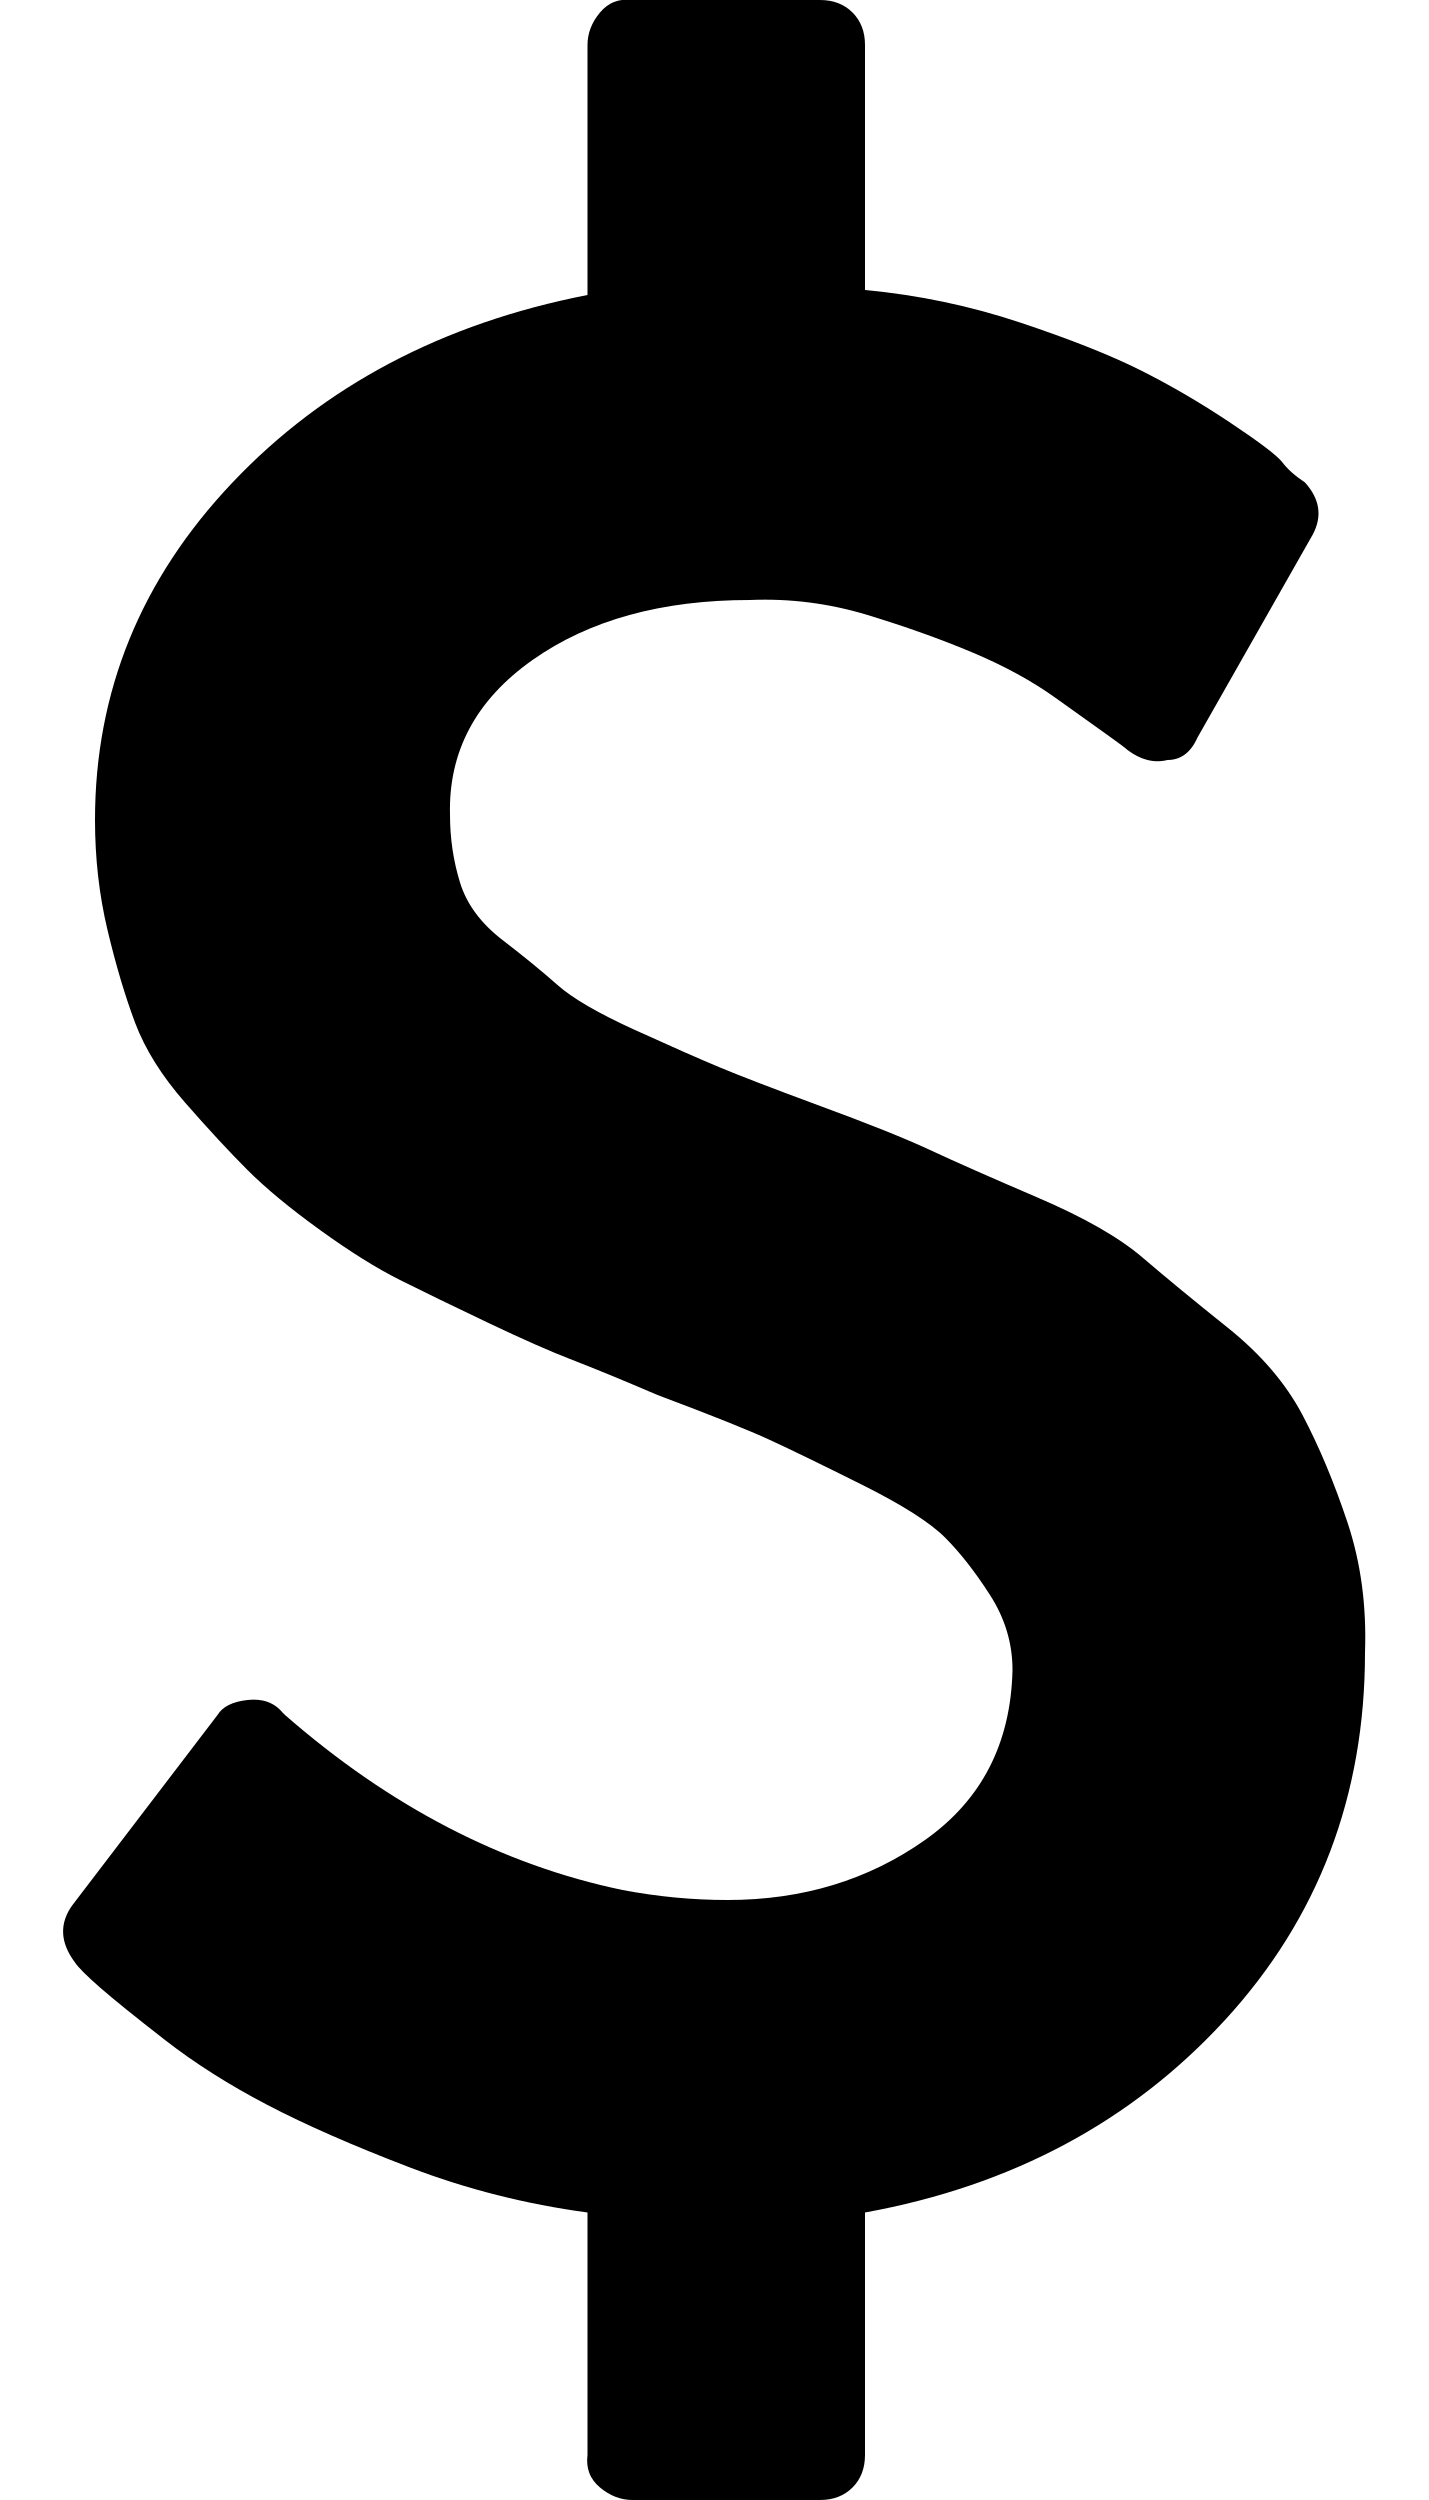
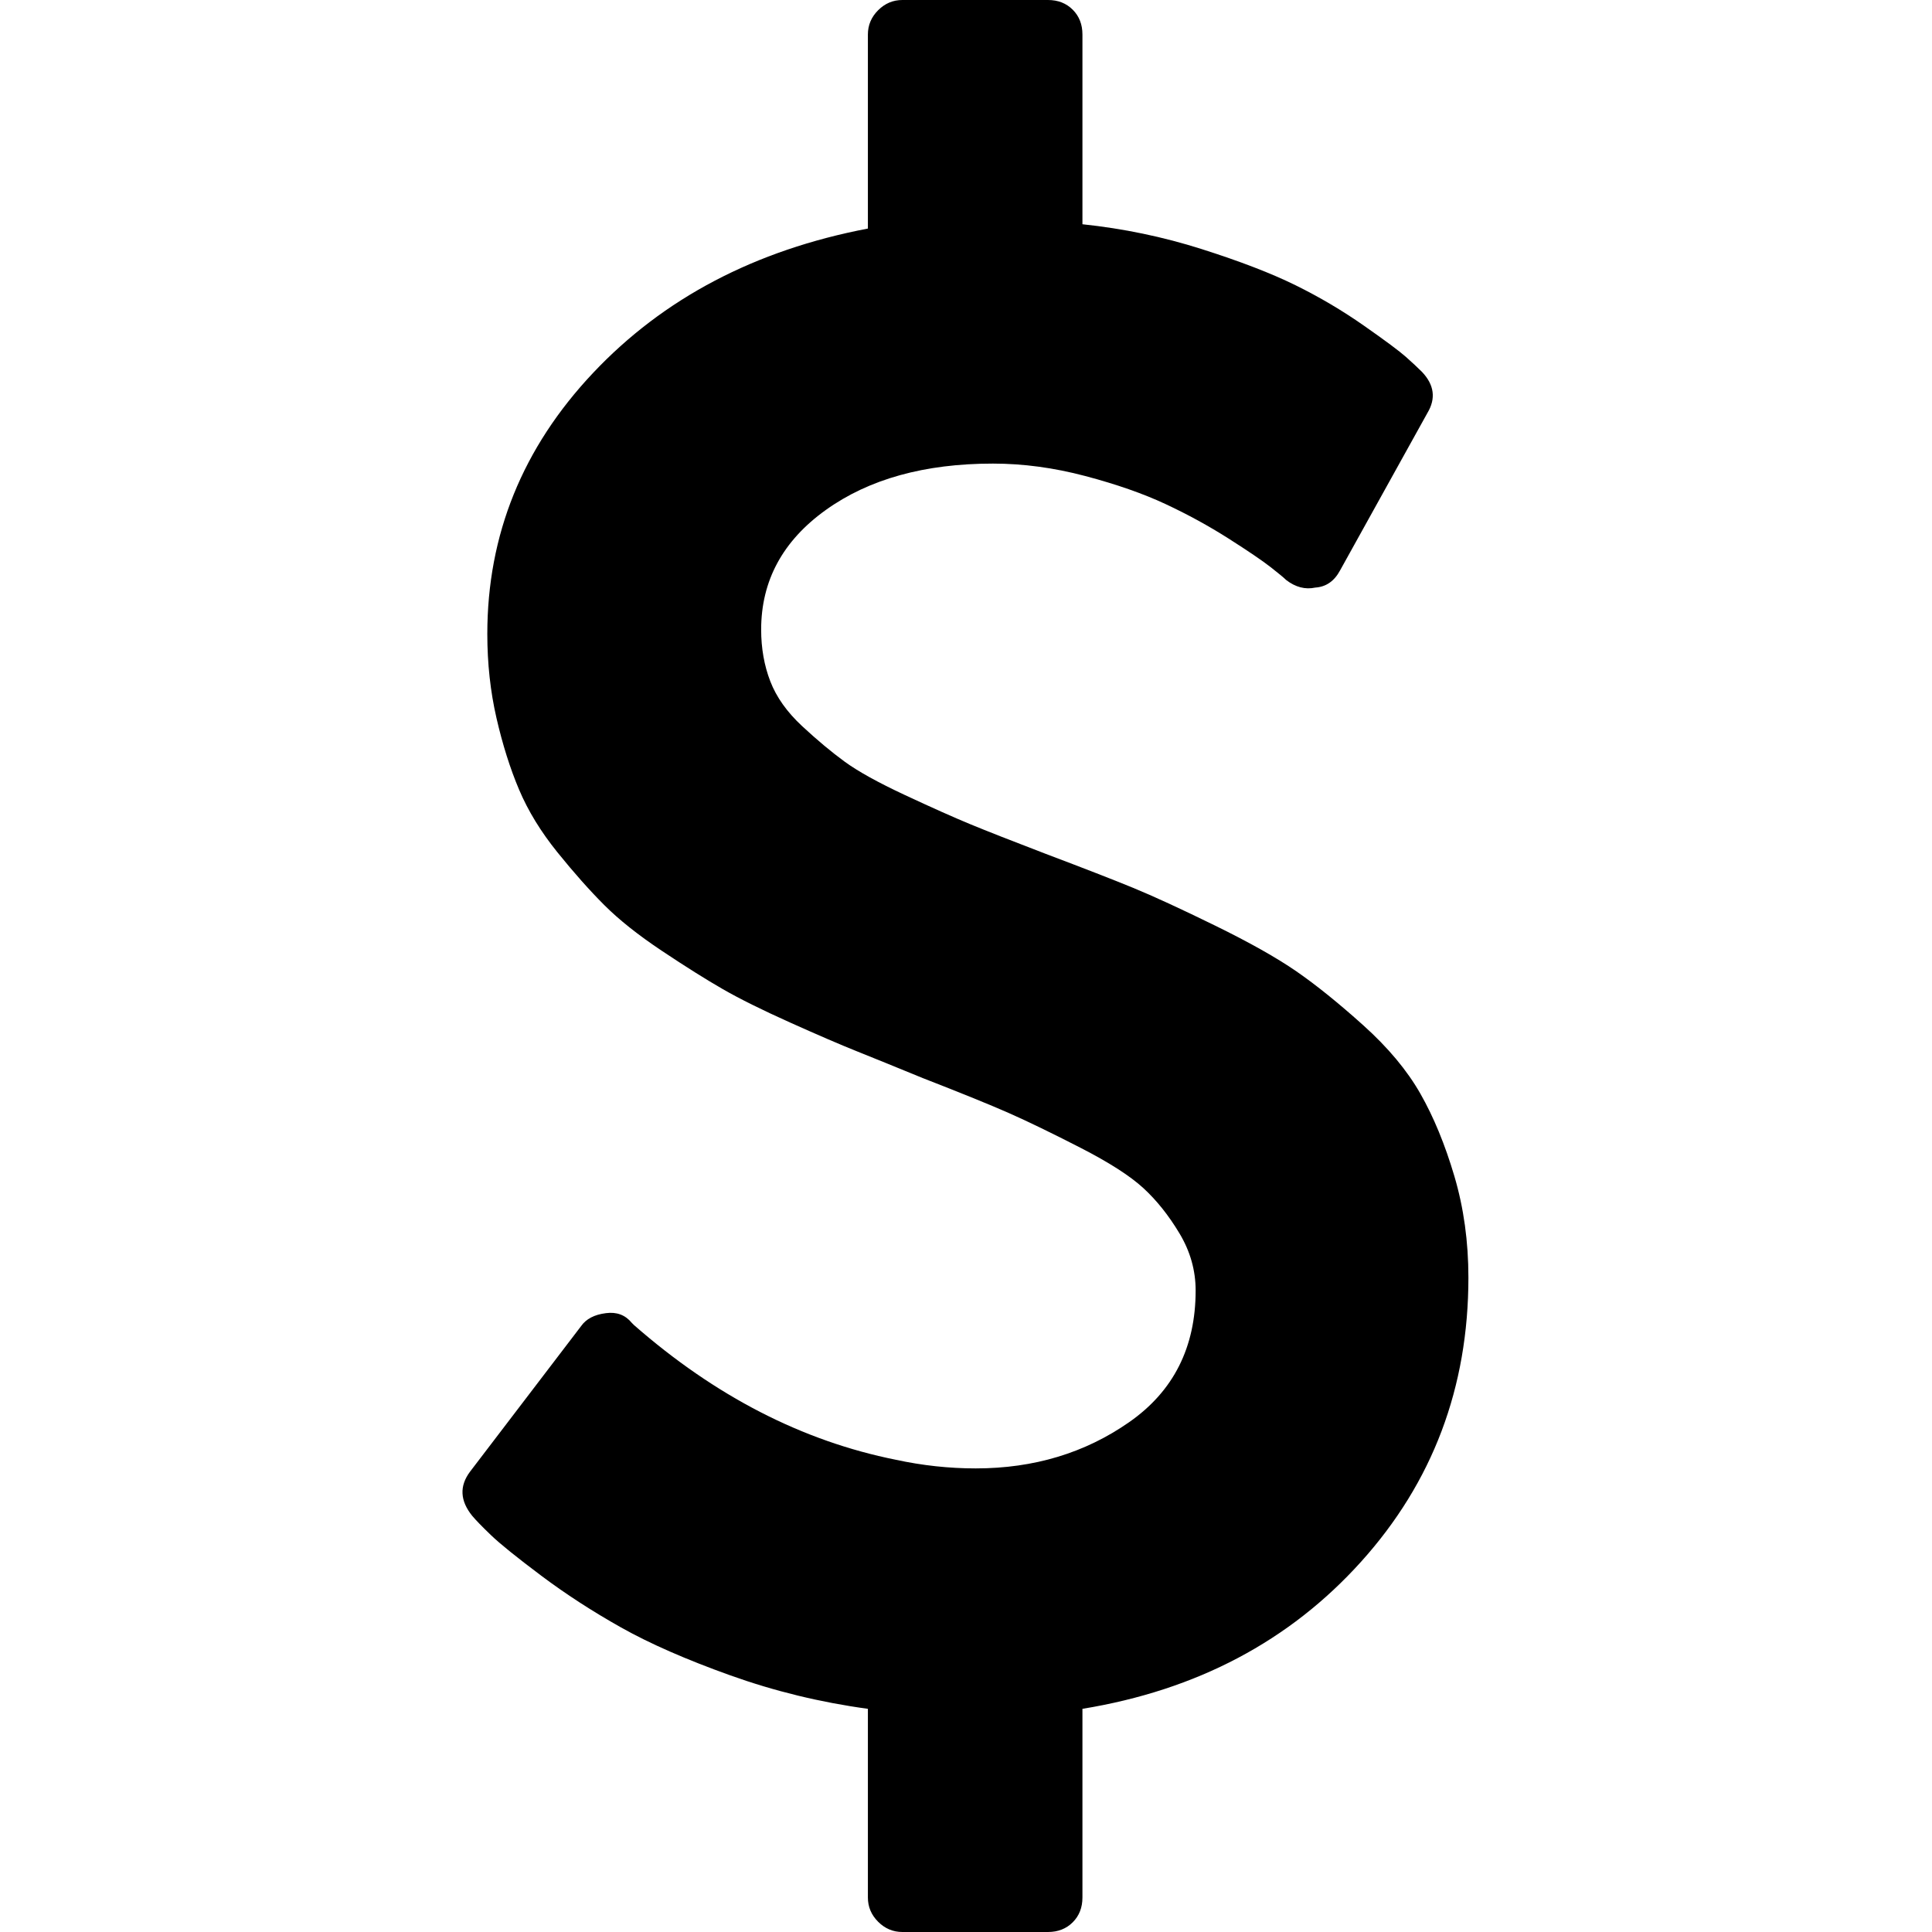
- <svg xmlns="http://www.w3.org/2000/svg" viewBox="0 0 571.4 1000">
-   <path d="M546 661q0 86-56 147t-144 77v97q0 8-5 13t-13 5h-75q-7 0-13-5t-5-13v-97q-37-5-71-18t-57-25-41-26-26-21-10-10q-9-12-1-23l58-76q3-5 12-6t14 5l1 1q63 55 135 70 21 4 42 4 45 0 79-24t35-68q0-16-9-30t-18-23-33-21-37-18-45-18q-21-9-34-14t-34-15-35-17-32-20-29-24-25-27-20-32-11-37-5-44q0-77 55-135t142-75v-100q0-7 5-13t13-5h75q8 0 13 5t5 13v98q32 3 62 13t48 19 36 21 21 16 9 8q9 10 3 21l-46 81q-4 9-12 9-8 2-16-4-1-1-8-6t-21-15-33-18-42-15-47-6q-53 0-87 24t-33 62q0 14 4 27t17 23 22 18 31 18 34 15 39 15q30 11 45 18t43 19 42 24 34 28 30 35 18 43 7 52z" />
+ <svg xmlns="http://www.w3.org/2000/svg" viewBox="0 0 1792 1792">
+   <path d="M1362 1185q0 153-99.5 263.5t-258.5 136.5v175q0 14-9 23t-23 9h-135q-13 0-22.5-9.5t-9.5-22.5v-175q-66-9-127.5-31t-101.5-44.5-74-48-46.5-37.5-17.5-18q-17-21-2-41l103-135q7-10 23-12 15-2 24 9l2 2q113 99 243 125 37 8 74 8 81 0 142.5-43t61.5-122q0-28-15-53t-33.5-42-58.5-37.5-66-32-80-32.5q-39-16-61.5-25t-61.5-26.5-62.5-31-56.5-35.5-53.5-42.5-43.5-49-35.5-58-21-66.5-8.5-78q0-138 98-242t255-134v-180q0-13 9.5-22.5t22.5-9.5h135q14 0 23 9t9 23v176q57 6 110.5 23t87 33.5 63.5 37.5 39 29 15 14q17 18 5 38l-81 146q-8 15-23 16-14 3-27-7-3-3-14.5-12t-39-26.5-58.5-32-74.5-26-85.5-11.5q-95 0-155 43t-60 111q0 26 8.5 48t29.5 41.5 39.5 33 56 31 60.5 27 70 27.5q53 20 81 31.5t76 35 75.5 42.5 62 50 53 63.5 31.5 76.5 13 94z" />
</svg>
